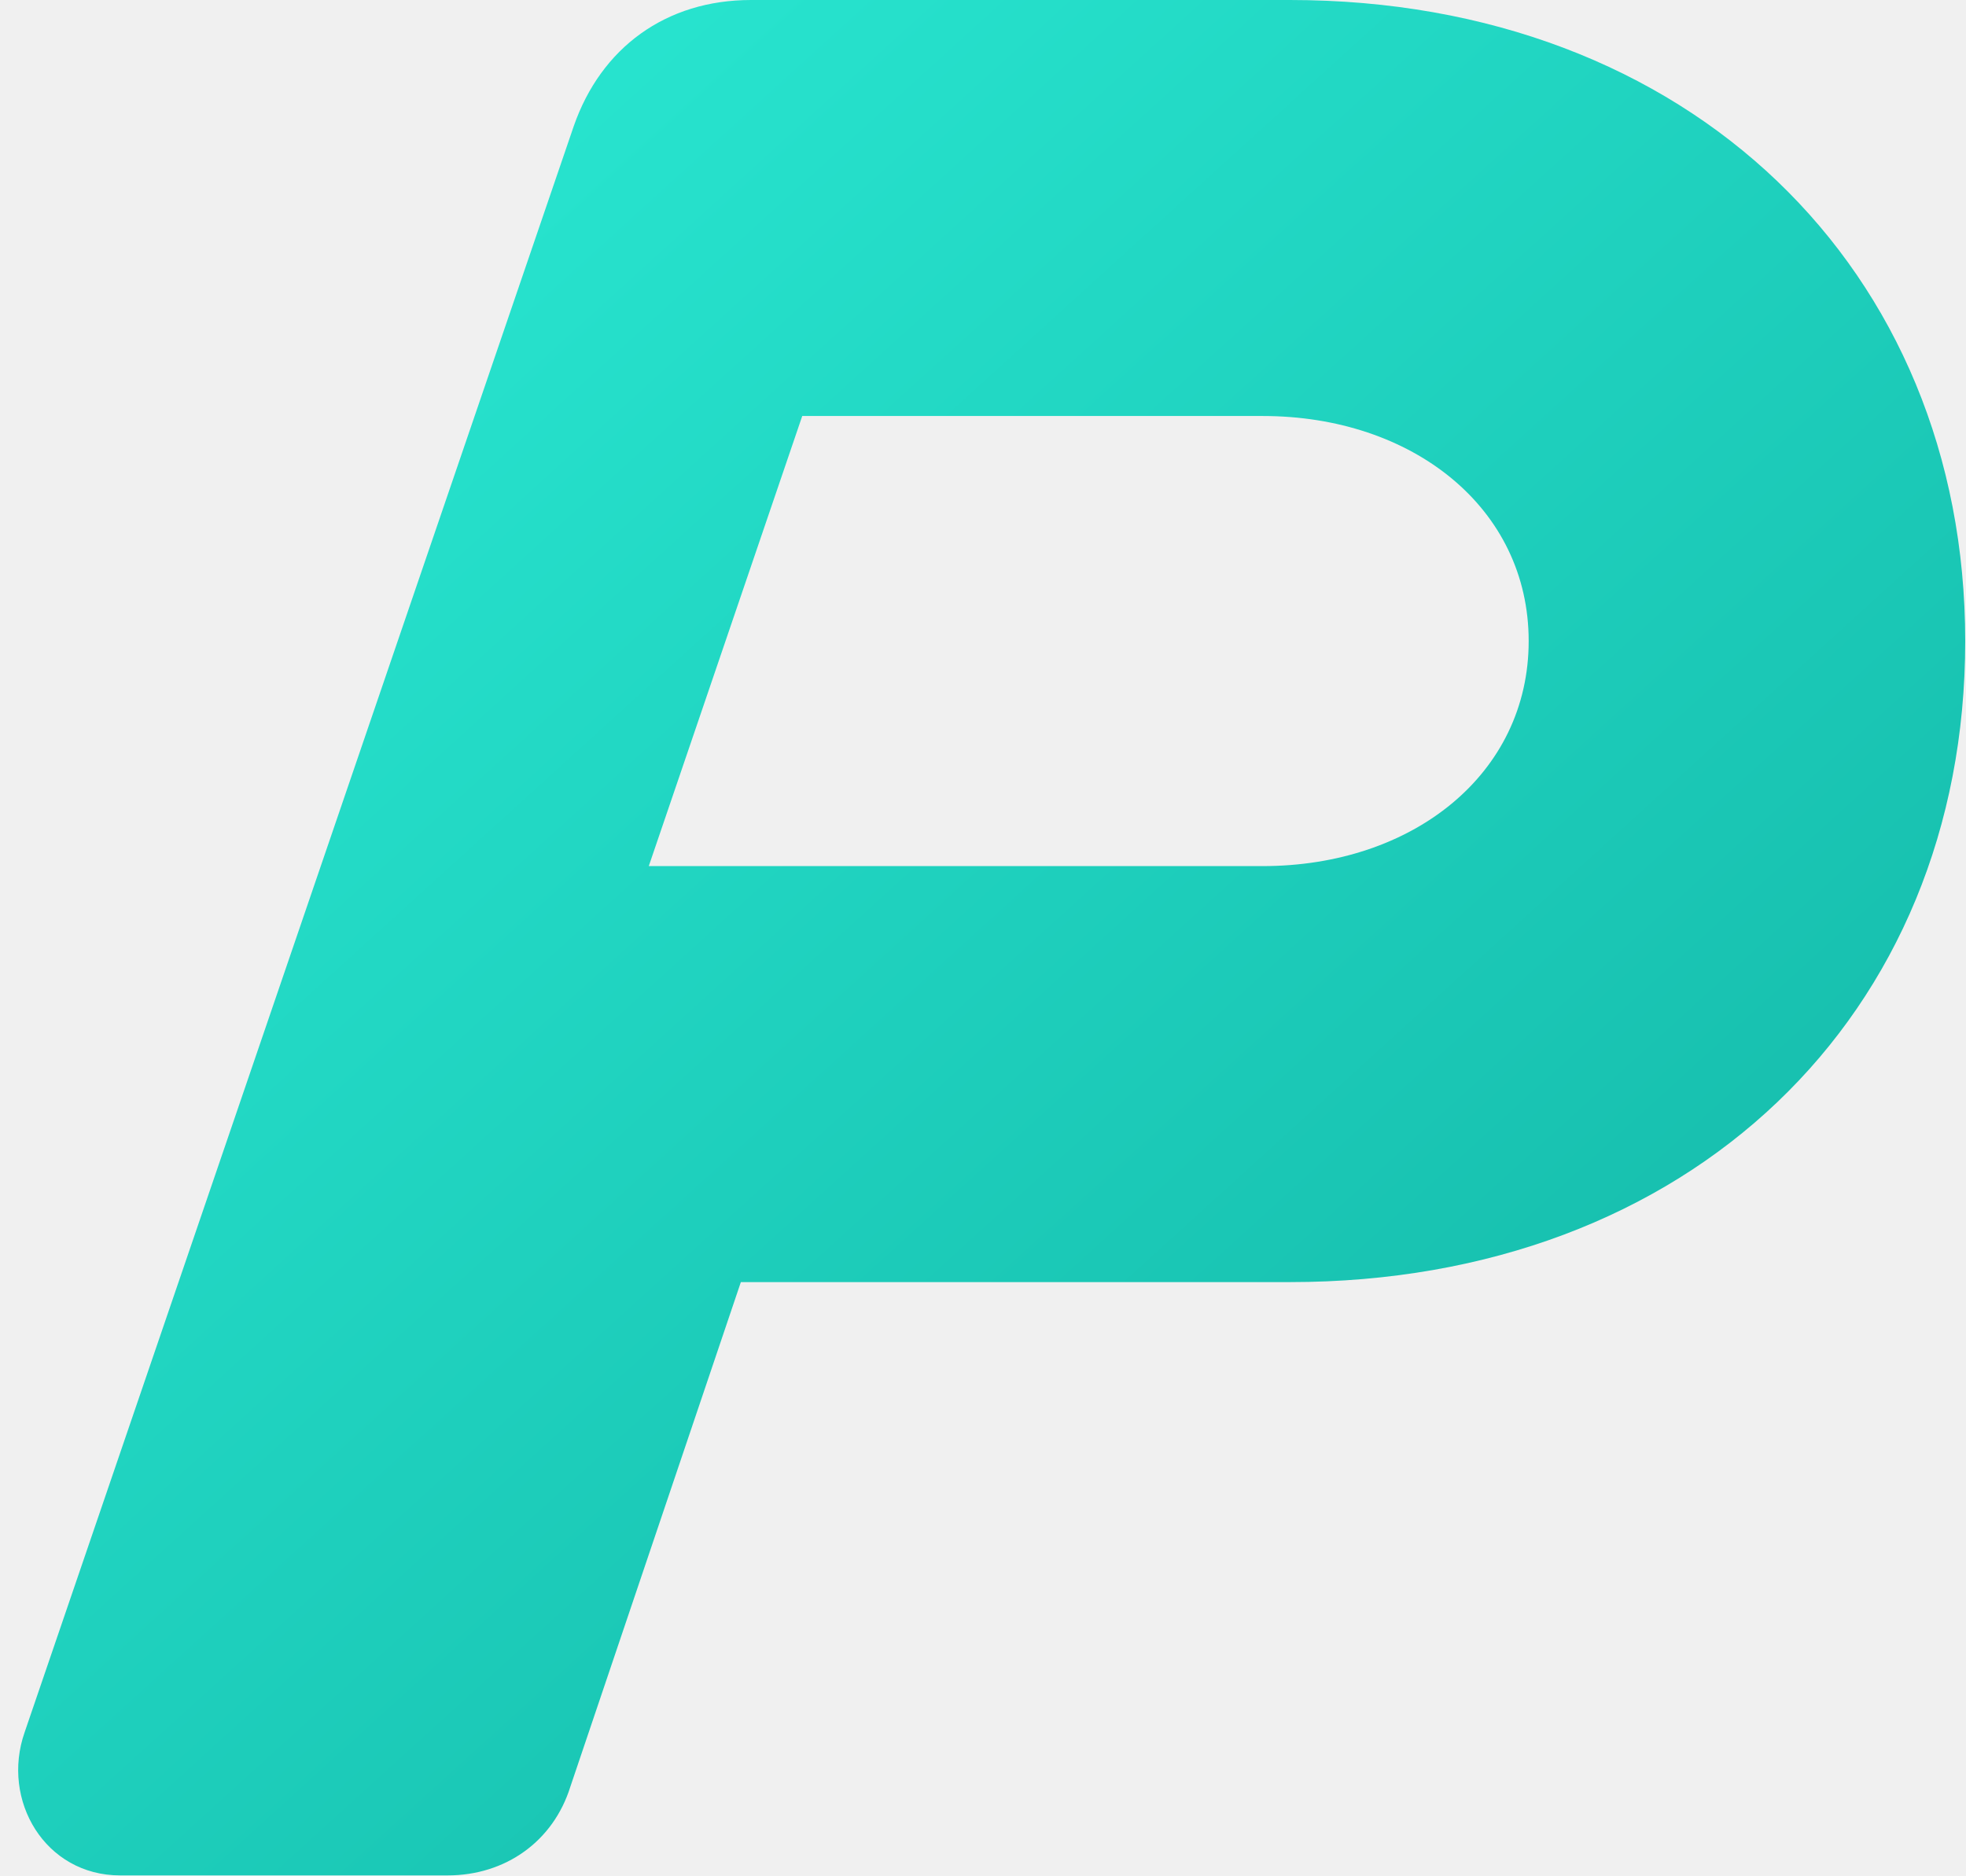
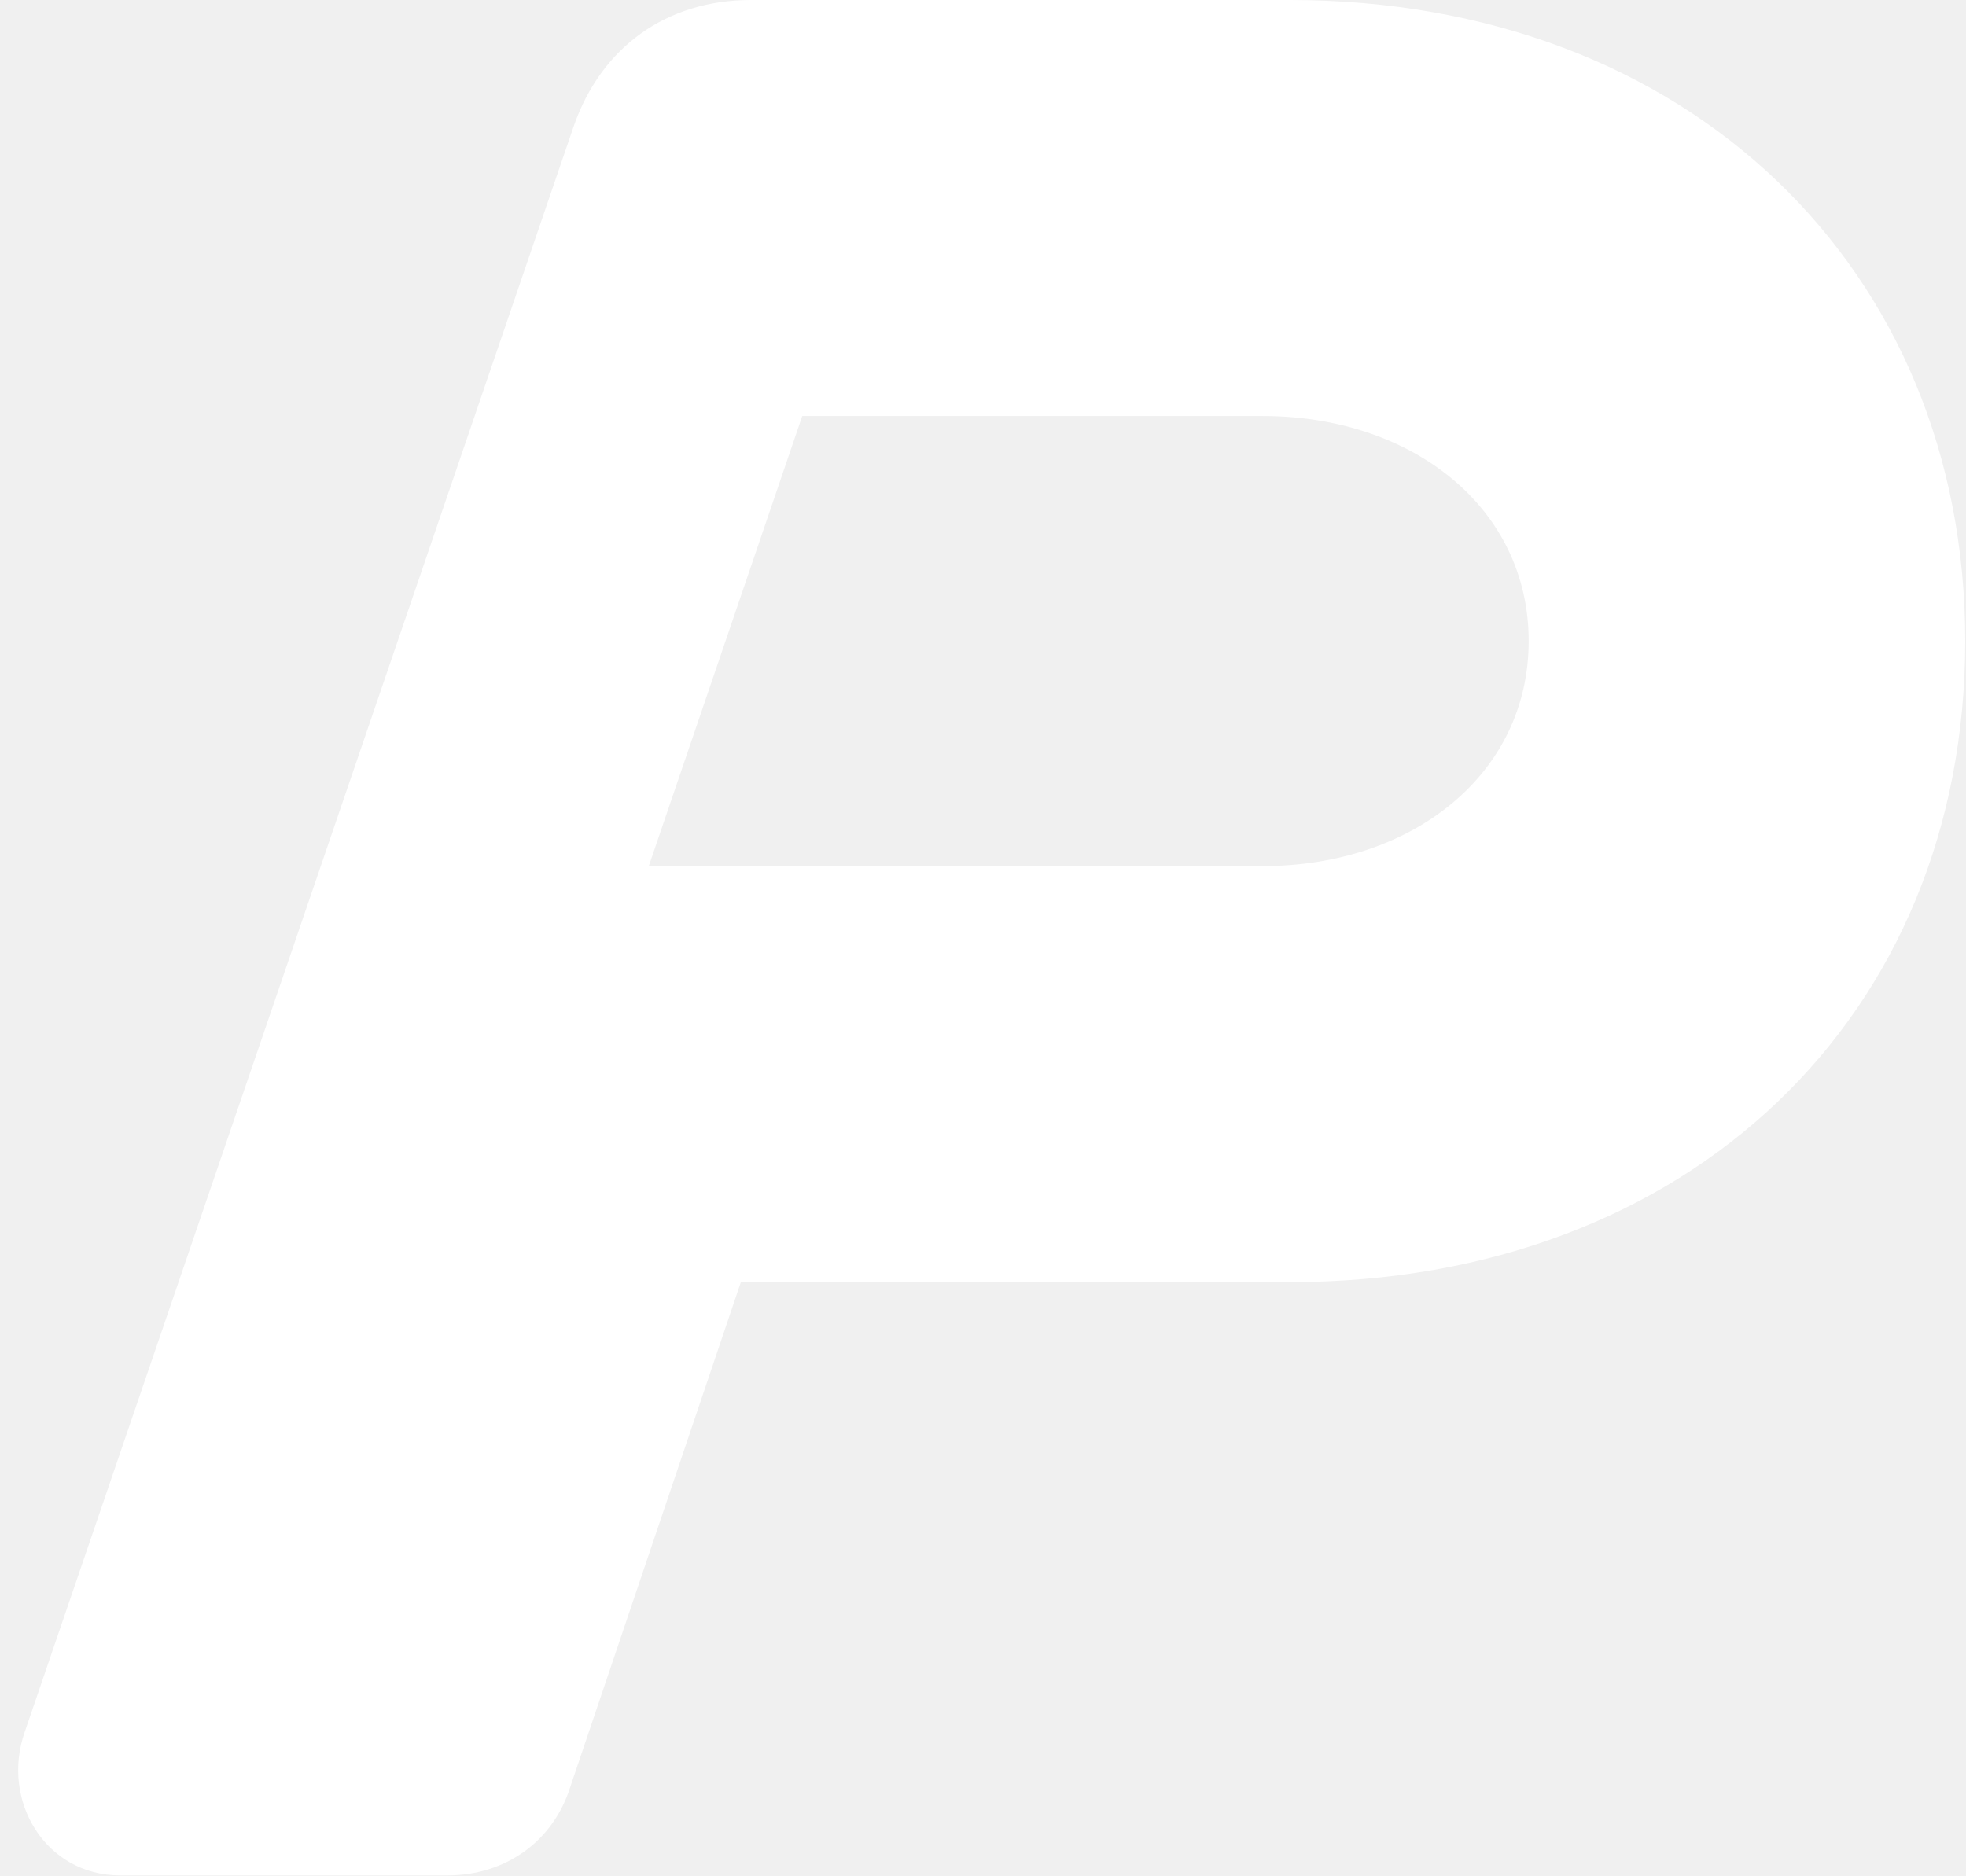
<svg xmlns="http://www.w3.org/2000/svg" width="1024" height="977" viewBox="240 250 576 550" fill="none">
-   <defs>
-     <linearGradient id="mint" x1="220" y1="190" x2="820" y2="850" gradientUnits="userSpaceOnUse">
-       <stop stop-color="#2EF2DB" />
-       <stop offset="1" stop-color="#0FAE9F" />
-     </linearGradient>
-   </defs>
-   <path fill-rule="evenodd" clip-rule="evenodd" d="M335 250        H618        C735 250 816 329 816 438        C816 548 735 626 618 626        H457        L407 774        C402 790 388 800 371 800        H275        C253 800 240 778 247 758        L408 287        C416 264 435 250 460 250        H335Z        M475 372        L430 504        H610        C654 504 688 477 688 438        C688 399 654 372 610 372        H475Z" fill="url(#mint)" />
+   <path fill-rule="evenodd" clip-rule="evenodd" d="M335 250        H618        C735 250 816 329 816 438        C816 548 735 626 618 626        H457        L407 774        C402 790 388 800 371 800        H275        C253 800 240 778 247 758        L408 287        C416 264 435 250 460 250        H335Z        M475 372        L430 504        H610        C654 504 688 477 688 438        C688 399 654 372 610 372        H475Z" fill="#FFFFFF" />
</svg>
